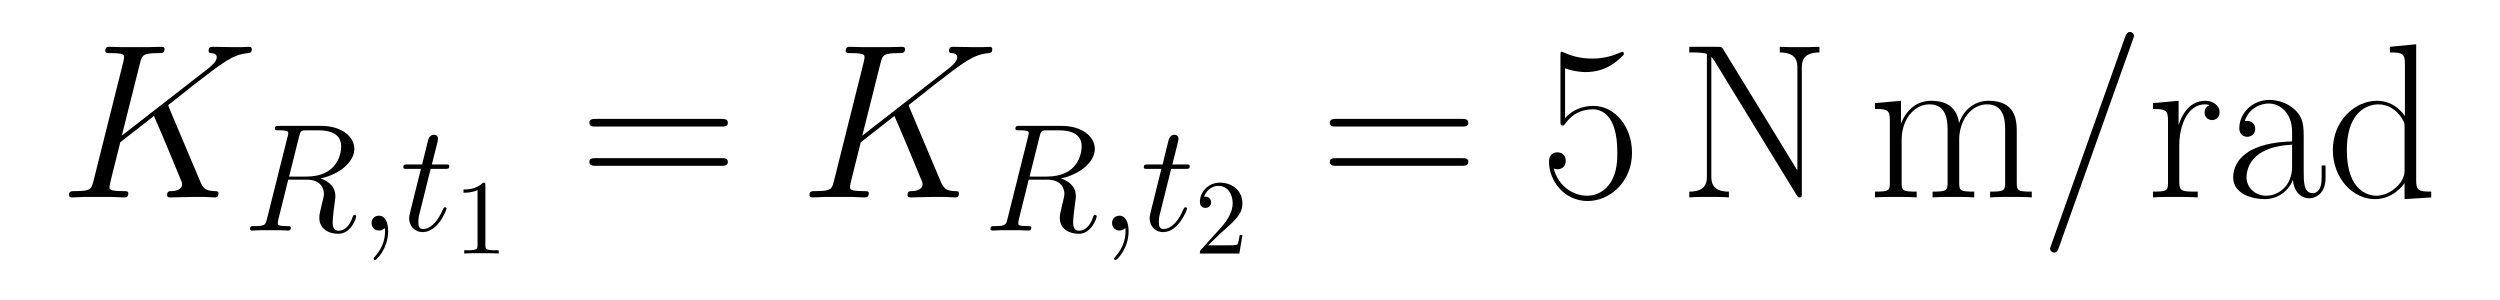
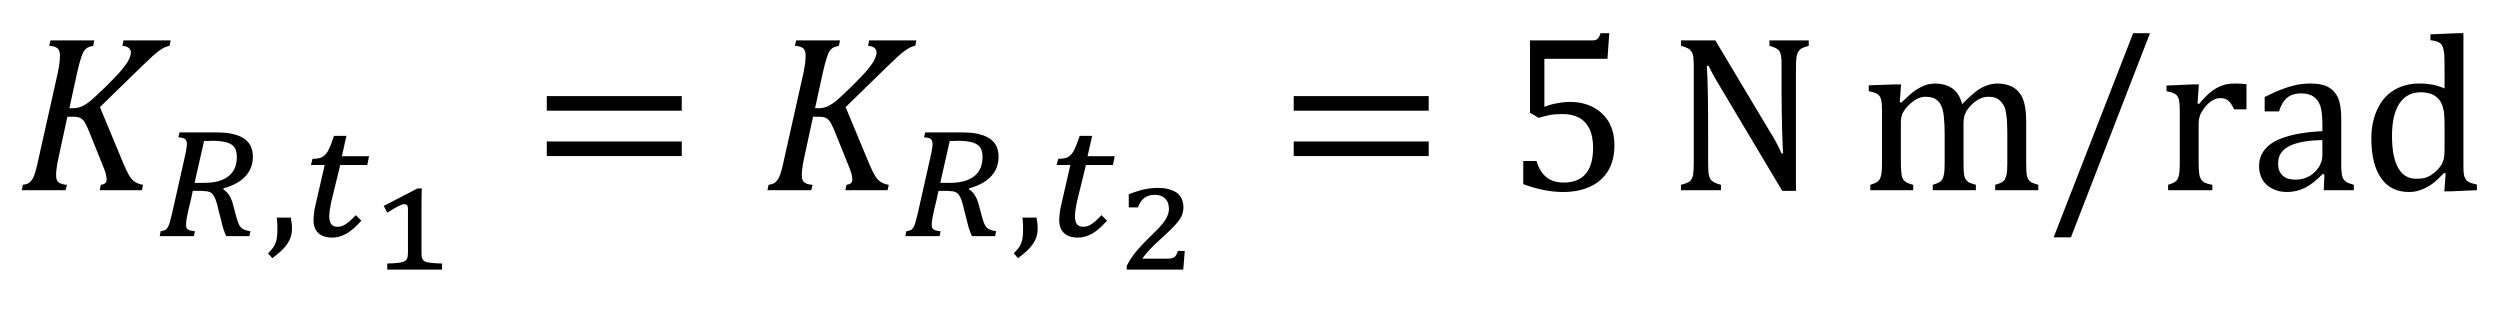
- <svg xmlns="http://www.w3.org/2000/svg" xmlns:xlink="http://www.w3.org/1999/xlink" width="228.741" height="27.363" viewBox="0 0 228.741 27.363">
+ <svg xmlns="http://www.w3.org/2000/svg" xmlns:xlink="http://www.w3.org/1999/xlink" version="1.1" width="244.568" height="32.772" viewBox="0 0 244.568 32.772">
  <defs>
-     <g>
-       <g id="glyph-0-0">
-         <path d="M 10.094 -8.156 C 10.078 -8.219 10 -8.375 10 -8.438 C 10 -8.453 10.016 -8.484 10.359 -8.734 L 12.312 -10.281 C 15.016 -12.375 15.906 -13.078 17.297 -13.203 C 17.438 -13.219 17.641 -13.219 17.641 -13.562 C 17.641 -13.688 17.578 -13.781 17.422 -13.781 C 17.203 -13.781 16.953 -13.75 16.734 -13.75 L 15.969 -13.75 C 15.344 -13.75 14.672 -13.781 14.078 -13.781 C 13.922 -13.781 13.688 -13.781 13.688 -13.422 C 13.688 -13.219 13.828 -13.203 13.953 -13.203 C 14.172 -13.188 14.438 -13.109 14.438 -12.812 C 14.438 -12.422 13.828 -11.938 13.672 -11.812 L 5.75 -5.656 L 7.422 -12.312 C 7.609 -13 7.656 -13.203 9.078 -13.203 C 9.469 -13.203 9.656 -13.203 9.656 -13.594 C 9.656 -13.781 9.453 -13.781 9.344 -13.781 C 8.984 -13.781 8.562 -13.75 8.172 -13.75 L 5.797 -13.75 C 5.438 -13.75 4.984 -13.781 4.625 -13.781 C 4.469 -13.781 4.234 -13.781 4.234 -13.406 C 4.234 -13.203 4.422 -13.203 4.719 -13.203 C 5.953 -13.203 5.953 -13.047 5.953 -12.812 C 5.953 -12.781 5.953 -12.656 5.875 -12.359 L 3.156 -1.5 C 2.969 -0.781 2.922 -0.578 1.516 -0.578 C 1.125 -0.578 0.922 -0.578 0.922 -0.219 C 0.922 0 1.109 0 1.234 0 C 1.609 0 2.016 -0.047 2.406 -0.047 L 4.766 -0.047 C 5.141 -0.047 5.578 0 5.953 0 C 6.109 0 6.344 0 6.344 -0.391 C 6.344 -0.578 6.156 -0.578 5.859 -0.578 C 4.625 -0.578 4.625 -0.75 4.625 -0.953 C 4.625 -1.094 4.75 -1.594 4.828 -1.922 L 5.609 -5.047 L 8.688 -7.453 C 9.266 -6.156 10.344 -3.578 11.156 -1.594 C 11.219 -1.469 11.266 -1.359 11.266 -1.219 C 11.266 -0.609 10.453 -0.578 10.281 -0.578 C 10.094 -0.578 9.891 -0.578 9.891 -0.203 C 9.891 0 10.109 0 10.172 0 C 10.875 0 11.625 -0.047 12.328 -0.047 L 13.297 -0.047 C 13.609 -0.047 13.953 0 14.25 0 C 14.375 0 14.594 0 14.594 -0.391 C 14.594 -0.578 14.406 -0.578 14.219 -0.578 C 13.469 -0.609 13.203 -0.766 12.906 -1.5 Z M 10.094 -8.156 " />
-       </g>
-       <g id="glyph-0-1">
-         <path d="M 8.656 -14.391 C 8.656 -14.406 8.781 -14.719 8.781 -14.75 C 8.781 -15 8.578 -15.141 8.422 -15.141 C 8.312 -15.141 8.141 -15.141 7.969 -14.703 L 1.219 4.297 C 1.219 4.312 1.094 4.625 1.094 4.656 C 1.094 4.906 1.297 5.047 1.453 5.047 C 1.578 5.047 1.75 5.031 1.891 4.609 Z M 8.656 -14.391 " />
-       </g>
-       <g id="glyph-1-0">
-         <path d="M 5.156 -8.625 C 5.281 -9.141 5.344 -9.172 5.891 -9.172 L 6.891 -9.172 C 8.094 -9.172 9 -8.797 9 -7.703 C 9 -7 8.641 -4.938 5.812 -4.938 L 4.234 -4.938 Z M 7.109 -4.766 C 8.844 -5.141 10.203 -6.266 10.203 -7.469 C 10.203 -8.562 9.094 -9.578 7.141 -9.578 L 3.344 -9.578 C 3.062 -9.578 2.938 -9.578 2.938 -9.312 C 2.938 -9.172 3.047 -9.172 3.312 -9.172 C 4.156 -9.172 4.156 -9.047 4.156 -8.906 C 4.156 -8.875 4.156 -8.781 4.094 -8.578 L 2.203 -1.031 C 2.078 -0.547 2.047 -0.406 1.078 -0.406 C 0.75 -0.406 0.656 -0.406 0.656 -0.141 C 0.656 0 0.812 0 0.859 0 C 1.109 0 1.406 -0.031 1.672 -0.031 L 3.328 -0.031 C 3.578 -0.031 3.875 0 4.125 0 C 4.234 0 4.391 0 4.391 -0.266 C 4.391 -0.406 4.266 -0.406 4.047 -0.406 C 3.203 -0.406 3.203 -0.516 3.203 -0.656 C 3.203 -0.672 3.203 -0.766 3.219 -0.891 L 4.156 -4.656 L 5.844 -4.656 C 7.172 -4.656 7.422 -3.812 7.422 -3.344 C 7.422 -3.141 7.281 -2.594 7.188 -2.234 C 7.031 -1.578 7 -1.422 7 -1.156 C 7 -0.172 7.812 0.297 8.75 0.297 C 9.875 0.297 10.375 -1.094 10.375 -1.297 C 10.375 -1.391 10.297 -1.422 10.219 -1.422 C 10.109 -1.422 10.078 -1.344 10.047 -1.234 C 9.719 -0.234 9.141 0.016 8.781 0.016 C 8.438 0.016 8.219 -0.141 8.219 -0.766 C 8.219 -1.109 8.375 -2.375 8.391 -2.453 C 8.469 -2.969 8.469 -3.031 8.469 -3.141 C 8.469 -4.156 7.641 -4.594 7.109 -4.766 Z M 7.109 -4.766 " />
-       </g>
-       <g id="glyph-1-1">
-         <path d="M 2.734 0.062 C 2.734 -0.75 2.469 -1.359 1.891 -1.359 C 1.438 -1.359 1.219 -1 1.219 -0.688 C 1.219 -0.375 1.422 0 1.906 0 C 2.094 0 2.25 -0.062 2.375 -0.188 C 2.391 -0.203 2.406 -0.203 2.422 -0.203 C 2.453 -0.203 2.453 -0.016 2.453 0.062 C 2.453 0.516 2.375 1.422 1.562 2.344 C 1.406 2.516 1.406 2.531 1.406 2.562 C 1.406 2.641 1.469 2.703 1.547 2.703 C 1.656 2.703 2.734 1.672 2.734 0.062 Z M 2.734 0.062 " />
-       </g>
-       <g id="glyph-1-2">
-         <path d="M 2.812 -5.641 L 4.109 -5.641 C 4.375 -5.641 4.516 -5.641 4.516 -5.891 C 4.516 -6.047 4.422 -6.047 4.156 -6.047 L 2.922 -6.047 L 3.438 -8.094 C 3.484 -8.281 3.484 -8.312 3.484 -8.406 C 3.484 -8.641 3.312 -8.766 3.125 -8.766 C 3.016 -8.766 2.688 -8.719 2.578 -8.266 L 2.031 -6.047 L 0.719 -6.047 C 0.438 -6.047 0.312 -6.047 0.312 -5.781 C 0.312 -5.641 0.406 -5.641 0.672 -5.641 L 1.922 -5.641 L 1 -1.938 C 0.891 -1.438 0.844 -1.297 0.844 -1.125 C 0.844 -0.469 1.297 0.141 2.094 0.141 C 3.5 0.141 4.266 -1.906 4.266 -2 C 4.266 -2.094 4.203 -2.125 4.125 -2.125 C 4.094 -2.125 4.031 -2.125 4.016 -2.078 C 4 -2.062 3.984 -2.047 3.875 -1.828 C 3.594 -1.125 2.938 -0.141 2.125 -0.141 C 1.703 -0.141 1.688 -0.484 1.688 -0.797 C 1.688 -0.812 1.688 -1.078 1.719 -1.25 Z M 2.812 -5.641 " />
-       </g>
-       <g id="glyph-2-0">
-         <path d="M 2.859 -6.234 C 2.859 -6.469 2.859 -6.484 2.641 -6.484 C 2.031 -5.859 1.172 -5.859 0.859 -5.859 L 0.859 -5.562 C 1.062 -5.562 1.641 -5.562 2.141 -5.812 L 2.141 -0.766 C 2.141 -0.422 2.109 -0.297 1.234 -0.297 L 0.922 -0.297 L 0.922 0 C 1.266 -0.031 2.109 -0.031 2.5 -0.031 C 2.891 -0.031 3.734 -0.031 4.078 0 L 4.078 -0.297 L 3.766 -0.297 C 2.891 -0.297 2.859 -0.406 2.859 -0.766 Z M 2.859 -6.234 " />
-       </g>
-       <g id="glyph-2-1">
-         <path d="M 1.234 -0.75 L 2.266 -1.75 C 3.781 -3.094 4.375 -3.625 4.375 -4.594 C 4.375 -5.703 3.5 -6.484 2.312 -6.484 C 1.203 -6.484 0.484 -5.594 0.484 -4.719 C 0.484 -4.172 0.969 -4.172 1 -4.172 C 1.172 -4.172 1.516 -4.297 1.516 -4.688 C 1.516 -4.938 1.328 -5.203 1 -5.203 C 0.922 -5.203 0.891 -5.203 0.859 -5.188 C 1.094 -5.828 1.609 -6.188 2.188 -6.188 C 3.062 -6.188 3.484 -5.391 3.484 -4.594 C 3.484 -3.812 3 -3.047 2.469 -2.438 L 0.594 -0.359 C 0.484 -0.25 0.484 -0.234 0.484 0 L 4.094 0 L 4.375 -1.688 L 4.125 -1.688 C 4.078 -1.406 4.016 -0.969 3.906 -0.828 C 3.844 -0.75 3.203 -0.75 2.984 -0.75 Z M 1.234 -0.75 " />
-       </g>
-       <g id="glyph-3-0">
-         <path d="M 12.984 -6.484 C 13.281 -6.484 13.594 -6.484 13.594 -6.828 C 13.594 -7.188 13.25 -7.188 12.906 -7.188 L 1.609 -7.188 C 1.266 -7.188 0.922 -7.188 0.922 -6.828 C 0.922 -6.484 1.234 -6.484 1.531 -6.484 Z M 12.906 -2.891 C 13.25 -2.891 13.594 -2.891 13.594 -3.25 C 13.594 -3.594 13.281 -3.594 12.984 -3.594 L 1.531 -3.594 C 1.234 -3.594 0.922 -3.594 0.922 -3.25 C 0.922 -2.891 1.266 -2.891 1.609 -2.891 Z M 12.906 -2.891 " />
-       </g>
-       <g id="glyph-3-1">
-         <path d="M 2.297 -11.812 C 2.5 -11.734 3.328 -11.469 4.172 -11.469 C 6.062 -11.469 7.078 -12.469 7.672 -13.062 C 7.672 -13.219 7.672 -13.328 7.547 -13.328 C 7.531 -13.328 7.484 -13.328 7.328 -13.25 C 6.625 -12.938 5.797 -12.703 4.781 -12.703 C 4.172 -12.703 3.266 -12.781 2.281 -13.219 C 2.062 -13.328 2.016 -13.328 2 -13.328 C 1.891 -13.328 1.875 -13.297 1.875 -12.906 L 1.875 -7.047 C 1.875 -6.688 1.875 -6.578 2.078 -6.578 C 2.188 -6.578 2.219 -6.625 2.328 -6.766 C 2.969 -7.672 3.859 -8.062 4.859 -8.062 C 5.578 -8.062 7.078 -7.609 7.078 -4.156 C 7.078 -3.516 7.078 -2.344 6.484 -1.406 C 5.969 -0.578 5.188 -0.156 4.312 -0.156 C 2.984 -0.156 1.641 -1.094 1.266 -2.641 C 1.359 -2.625 1.516 -2.578 1.594 -2.578 C 1.859 -2.578 2.359 -2.719 2.359 -3.344 C 2.359 -3.891 1.984 -4.125 1.594 -4.125 C 1.125 -4.125 0.828 -3.828 0.828 -3.266 C 0.828 -1.516 2.219 0.328 4.359 0.328 C 6.438 0.328 8.422 -1.469 8.422 -4.078 C 8.422 -6.5 6.844 -8.375 4.891 -8.375 C 3.859 -8.375 2.984 -8 2.297 -7.266 Z M 2.297 -11.812 " />
-       </g>
-       <g id="glyph-3-2">
-         <path d="M 4.141 -13.547 C 4 -13.766 3.984 -13.781 3.594 -13.781 L 1.031 -13.781 L 1.031 -13.266 L 1.406 -13.266 C 2.219 -13.266 2.578 -13.156 2.641 -13.141 L 2.641 -1.984 C 2.641 -1.469 2.641 -0.531 1.031 -0.531 L 1.031 0 C 1.5 -0.047 2.344 -0.047 2.844 -0.047 C 3.344 -0.047 4.203 -0.047 4.656 0 L 4.656 -0.531 C 3.047 -0.531 3.047 -1.469 3.047 -1.984 L 3.047 -12.859 C 3.188 -12.734 3.188 -12.703 3.328 -12.5 L 10.828 -0.25 C 10.969 0 11.016 0 11.125 0 C 11.328 0 11.328 -0.062 11.328 -0.438 L 11.328 -11.812 C 11.328 -12.312 11.328 -13.266 12.938 -13.266 L 12.938 -13.781 C 12.469 -13.75 11.625 -13.75 11.125 -13.75 C 10.625 -13.75 9.766 -13.75 9.312 -13.781 L 9.312 -13.266 C 10.922 -13.266 10.922 -12.312 10.922 -11.812 L 10.922 -2.469 Z M 4.141 -13.547 " />
-       </g>
-       <g id="glyph-3-3">
-         <path d="M 13.641 -6.141 C 13.641 -7.141 13.469 -8.844 11.062 -8.844 C 9.688 -8.844 8.734 -7.906 8.375 -6.828 L 8.359 -6.828 C 8.109 -8.484 6.922 -8.844 5.797 -8.844 C 4.203 -8.844 3.375 -7.609 3.062 -6.797 L 3.047 -6.797 L 3.047 -8.844 L 0.672 -8.625 L 0.672 -8.094 C 1.859 -8.094 2.031 -7.969 2.031 -7 L 2.031 -1.391 C 2.031 -0.625 1.953 -0.531 0.672 -0.531 L 0.672 0 C 1.156 -0.047 2.031 -0.047 2.562 -0.047 C 3.094 -0.047 4 -0.047 4.484 0 L 4.484 -0.531 C 3.188 -0.531 3.109 -0.609 3.109 -1.391 L 3.109 -5.266 C 3.109 -7.125 4.234 -8.516 5.656 -8.516 C 7.141 -8.516 7.312 -7.188 7.312 -6.219 L 7.312 -1.391 C 7.312 -0.625 7.234 -0.531 5.938 -0.531 L 5.938 0 C 6.422 -0.047 7.312 -0.047 7.828 -0.047 C 8.359 -0.047 9.266 -0.047 9.75 0 L 9.75 -0.531 C 8.453 -0.531 8.375 -0.609 8.375 -1.391 L 8.375 -5.266 C 8.375 -7.125 9.516 -8.516 10.922 -8.516 C 12.422 -8.516 12.578 -7.188 12.578 -6.219 L 12.578 -1.391 C 12.578 -0.625 12.5 -0.531 11.203 -0.531 L 11.203 0 C 11.688 -0.047 12.578 -0.047 13.109 -0.047 C 13.625 -0.047 14.531 -0.047 15.016 0 L 15.016 -0.531 C 13.734 -0.531 13.641 -0.609 13.641 -1.391 Z M 13.641 -6.141 " />
-       </g>
-       <g id="glyph-3-4">
-         <path d="M 3.031 -4.766 C 3.031 -6.703 3.859 -8.516 5.375 -8.516 C 5.516 -8.516 5.656 -8.5 5.797 -8.438 C 5.797 -8.438 5.344 -8.297 5.344 -7.766 C 5.344 -7.281 5.734 -7.078 6.031 -7.078 C 6.281 -7.078 6.719 -7.234 6.719 -7.797 C 6.719 -8.438 6.078 -8.844 5.391 -8.844 C 3.859 -8.844 3.188 -7.344 2.984 -6.641 L 2.969 -6.641 L 2.969 -8.844 L 0.625 -8.625 L 0.625 -8.094 C 1.812 -8.094 2 -7.969 2 -7 L 2 -1.391 C 2 -0.625 1.922 -0.531 0.625 -0.531 L 0.625 0 C 1.109 -0.047 2.031 -0.047 2.562 -0.047 C 3.156 -0.047 4.172 -0.047 4.719 0 L 4.719 -0.531 C 3.266 -0.531 3.031 -0.531 3.031 -1.438 Z M 3.031 -4.766 " />
-       </g>
-       <g id="glyph-3-5">
-         <path d="M 7.266 -5.234 C 7.266 -6.562 7.266 -7.266 6.422 -8.062 C 5.672 -8.719 4.797 -8.922 4.125 -8.922 C 2.531 -8.922 1.375 -7.672 1.375 -6.344 C 1.375 -5.594 1.984 -5.547 2.094 -5.547 C 2.359 -5.547 2.828 -5.719 2.828 -6.281 C 2.828 -6.781 2.438 -7 2.094 -7 C 2.016 -7 1.922 -6.984 1.859 -6.969 C 2.281 -8.234 3.375 -8.594 4.078 -8.594 C 5.094 -8.594 6.203 -7.719 6.203 -6.016 L 6.203 -5.125 C 5 -5.094 3.578 -4.922 2.438 -4.312 C 1.172 -3.609 0.812 -2.609 0.812 -1.844 C 0.812 -0.281 2.625 0.156 3.688 0.156 C 4.797 0.156 5.828 -0.469 6.281 -1.609 C 6.312 -0.734 6.891 0.078 7.766 0.078 C 8.203 0.078 9.266 -0.203 9.266 -1.797 L 9.266 -2.922 L 8.906 -2.922 L 8.906 -1.781 C 8.906 -0.547 8.359 -0.391 8.094 -0.391 C 7.266 -0.391 7.266 -1.438 7.266 -2.328 Z M 6.203 -2.812 C 6.203 -1.047 4.953 -0.156 3.828 -0.156 C 2.828 -0.156 2.031 -0.906 2.031 -1.844 C 2.031 -2.438 2.297 -3.516 3.469 -4.156 C 4.438 -4.703 5.547 -4.781 6.203 -4.828 Z M 6.203 -2.812 " />
-       </g>
-       <g id="glyph-3-6">
-         <path d="M 5.891 -13.781 L 5.891 -13.266 C 7.078 -13.266 7.266 -13.141 7.266 -12.172 L 7.266 -7.453 C 7.188 -7.547 6.359 -8.844 4.719 -8.844 C 2.672 -8.844 0.672 -7 0.672 -4.344 C 0.672 -1.703 2.547 0.156 4.516 0.156 C 6.234 0.156 7.125 -1.172 7.234 -1.312 L 7.234 0.156 L 9.672 0 L 9.672 -0.531 C 8.484 -0.531 8.297 -0.641 8.297 -1.609 L 8.297 -14.016 Z M 7.234 -2.422 C 7.234 -1.812 6.859 -1.266 6.406 -0.875 C 5.719 -0.266 5.031 -0.156 4.641 -0.156 C 4.062 -0.156 1.953 -0.469 1.953 -4.312 C 1.953 -8.281 4.297 -8.516 4.828 -8.516 C 5.75 -8.516 6.5 -8 6.969 -7.266 C 7.234 -6.844 7.234 -6.781 7.234 -6.422 Z M 7.234 -2.422 " />
-       </g>
+     <clipPath id="clip_1">
+       <path transform="matrix(1.01149,0,0,-1.01149,-575.2266,107.8683)" d="M568.69 74.242H810.479V106.642H568.69Z" />
+     </clipPath>
+     <clipPath id="clip_2">
+       <path transform="matrix(1.01149,0,0,-1.01149,-575.2266,107.8683)" d="M0 0H960V540H0Z" />
+     </clipPath>
+     <clipPath id="clip_3">
+       <path transform="matrix(1.01149,0,0,-1.01149,-575.2266,107.8683)" d="M0 0H960V540H0Z" clip-rule="evenodd" />
+     </clipPath>
+     <clipPath id="clip_4">
+       <path transform="matrix(1.01149,0,0,-1.01149,-575.2266,107.8683)" d="M0 0H960V540H0Z" clip-rule="evenodd" />
+     </clipPath>
+     <clipPath id="clip_5">
+       <path transform="matrix(1.01149,0,0,-1.01149,-575.2266,107.8683)" d="M20.16 17.047H59.76V37.44H20.16Z" clip-rule="evenodd" />
+     </clipPath>
+     <clipPath id="clip_6">
+       <path transform="matrix(1.01149,0,0,-1.01149,-575.2266,107.8683)" d="M0 0H960V540H0Z" clip-rule="evenodd" />
+     </clipPath>
+     <clipPath id="clip_7">
+       <path transform="matrix(1.01149,0,0,-1.01149,-575.2266,107.8683)" d="M0 0H960V540H0Z" clip-rule="evenodd" />
+     </clipPath>
+     <clipPath id="clip_8">
+       <path transform="matrix(1.01149,0,0,-1.01149,-575.2266,107.8683)" d="M0 0H960V540H0Z" clip-rule="evenodd" />
+     </clipPath>
+     <clipPath id="clip_9">
+       <path transform="matrix(1.01149,0,0,-1.01149,-575.2266,107.8683)" d="M0 0H960V540H0Z" clip-rule="evenodd" />
+     </clipPath>
+     <clipPath id="clip_10">
+       <path transform="matrix(1.01149,0,0,-1.01149,-575.2266,107.8683)" d="M0 0H960V540H0Z" clip-rule="evenodd" />
+     </clipPath>
+     <clipPath id="clip_11">
+       <path transform="matrix(1.01149,0,0,-1.01149,-575.2266,107.8683)" d="M0 0H960V540H0Z" clip-rule="evenodd" />
+     </clipPath>
+     <clipPath id="clip_12">
+       <path transform="matrix(1.01149,0,0,-1.01149,-575.2266,107.8683)" d="M0 0H960V540H0Z" clip-rule="evenodd" />
+     </clipPath>
+     <clipPath id="clip_13">
+       <path transform="matrix(1.01149,0,0,-1.01149,-575.2266,107.8683)" d="M0 0H960V540H0Z" clip-rule="evenodd" />
+     </clipPath>
+     <clipPath id="clip_14">
+       <path transform="matrix(1.01149,0,0,-1.01149,-575.2266,107.8683)" d="M0 0H960V540H0Z" clip-rule="evenodd" />
+     </clipPath>
+     <clipPath id="clip_15">
+       <path transform="matrix(1.01149,0,0,-1.01149,-575.2266,107.8683)" d="M0 0H960V540H0Z" clip-rule="evenodd" />
+     </clipPath>
+     <clipPath id="clip_16">
+       <path transform="matrix(1.01149,0,0,-1.01149,-575.2266,107.8683)" d="M0 0H960V540H0Z" clip-rule="evenodd" />
+     </clipPath>
+     <clipPath id="clip_17">
+       <path transform="matrix(1.01149,0,0,-1.01149,-575.2266,107.8683)" d="M0 0H960V540H0Z" clip-rule="evenodd" />
+     </clipPath>
+     <clipPath id="clip_18">
+       <path transform="matrix(1.01149,0,0,-1.01149,-575.2266,107.8683)" d="M0 0H960V540H0Z" clip-rule="evenodd" />
+     </clipPath>
+     <clipPath id="clip_19">
+       <path transform="matrix(1.01149,0,0,-1.01149,-575.2266,107.8683)" d="M575.47 291.79H725.49V319.99H575.47Z" clip-rule="evenodd" />
+     </clipPath>
+     <clipPath id="clip_20">
+       <path transform="matrix(1.01149,0,0,-1.01149,-575.2266,107.8683)" d="M0 0H960V540H0Z" clip-rule="evenodd" />
+     </clipPath>
+     <clipPath id="clip_21">
+       <path transform="matrix(1.01149,0,0,-1.01149,-575.2266,107.8683)" d="M0 0H960V540H0Z" clip-rule="evenodd" />
+     </clipPath>
+     <clipPath id="clip_22">
+       <path transform="matrix(1.01149,0,0,-1.01149,-575.2266,107.8683)" d="M0 0H960V540H0Z" clip-rule="evenodd" />
+     </clipPath>
+     <clipPath id="clip_23">
+       <path transform="matrix(1.01149,0,0,-1.01149,-575.2266,107.8683)" d="M0 0H960V540H0Z" clip-rule="evenodd" />
+     </clipPath>
+     <clipPath id="clip_24">
+       <path transform="matrix(1.01149,0,0,-1.01149,-575.2266,107.8683)" d="M0 0H960V540H0Z" clip-rule="evenodd" />
+     </clipPath>
+     <clipPath id="clip_25">
+       <path transform="matrix(1.01149,0,0,-1.01149,-575.2266,107.8683)" d="M0 0H960V540H0Z" clip-rule="evenodd" />
+     </clipPath>
+     <clipPath id="clip_26">
+       <path transform="matrix(1.01149,0,0,-1.01149,-575.2266,107.8683)" d="M0 0H960V540H0Z" clip-rule="evenodd" />
+     </clipPath>
+     <clipPath id="clip_27">
+       <path transform="matrix(1.01149,0,0,-1.01149,-575.2266,107.8683)" d="M0 0H960V540H0Z" clip-rule="evenodd" />
+     </clipPath>
+     <clipPath id="clip_28">
+       <path transform="matrix(1.01149,0,0,-1.01149,-575.2266,107.8683)" d="M0 0H960V540H0Z" clip-rule="evenodd" />
+     </clipPath>
+     <clipPath id="clip_29">
+       <path transform="matrix(1.01149,0,0,-1.01149,-575.2266,107.8683)" d="M0 0H960V540H0Z" clip-rule="evenodd" />
+     </clipPath>
+     <clipPath id="clip_30">
+       <path transform="matrix(1.01149,0,0,-1.01149,-575.2266,107.8683)" d="M0 0H960V540H0Z" clip-rule="evenodd" />
+     </clipPath>
+     <clipPath id="clip_31">
+       <path transform="matrix(1.01149,0,0,-1.01149,-575.2266,107.8683)" d="M0 0H960V540H0Z" clip-rule="evenodd" />
+     </clipPath>
+     <clipPath id="clip_32">
+       <path transform="matrix(1.01149,0,0,-1.01149,-575.2266,107.8683)" d="M570.07 80.664H809.01V109.104H570.07Z" clip-rule="evenodd" />
+     </clipPath>
+     <clipPath id="clip_33">
+       <path transform="matrix(1.01149,0,0,-1.01149,-575.2266,107.8683)" d="M0 0H960V540H0Z" clip-rule="evenodd" />
+     </clipPath>
+     <clipPath id="clip_34">
+       <path transform="matrix(1.01149,0,0,-1.01149,-575.2266,107.8683)" d="M0 0H960V540H0Z" clip-rule="evenodd" />
+     </clipPath>
+     <path id="font_35_1837" d="M.24 .365H.256C.27 .365 .282 .368 .293 .372 .304 .377 .318 .385 .333 .397 .347 .409 .371 .431 .404 .463 .437 .496 .46 .52 .474 .537 .488 .554 .498 .568 .504 .58 .51 .593 .514 .604 .514 .614 .514 .622 .51 .628 .504 .634 .497 .639 .488 .642 .476 .643L.481 .667H.691L.686 .643C.673 .641 .658 .634 .641 .622 .625 .611 .6 .588 .566 .555L.376 .37 .48 .12C.491 .094 .5 .076 .507 .064 .514 .053 .522 .044 .532 .037 .542 .031 .554 .026 .568 .024L.563 0H.375L.38 .024C.397 .026 .406 .033 .406 .047 .406 .056 .404 .066 .401 .077 .397 .089 .393 .1 .388 .112L.325 .268C.317 .286 .311 .299 .305 .307 .3 .314 .294 .319 .288 .322 .281 .325 .272 .327 .259 .327H.231L.191 .142C.187 .123 .184 .107 .183 .096 .181 .085 .181 .075 .181 .066 .181 .051 .184 .041 .192 .035 .199 .029 .211 .025 .229 .024L.223 0H.028L.033 .024C.046 .026 .055 .029 .061 .033 .067 .038 .072 .044 .077 .052 .081 .06 .085 .069 .088 .08 .092 .092 .097 .113 .104 .146L.188 .521C.195 .554 .198 .58 .198 .6 .198 .615 .194 .626 .187 .632 .179 .638 .167 .642 .15 .643L.156 .667H.351L.346 .643C.333 .64 .324 .637 .319 .634 .314 .631 .309 .626 .305 .619 .3 .613 .296 .602 .292 .589 .287 .575 .281 .552 .274 .521L.24 .365Z" />
+     <clipPath id="clip_36">
+       <path transform="matrix(1.01149,0,0,-1.01149,-575.2266,107.8683)" d="M0 0H960V540H0Z" clip-rule="evenodd" />
+     </clipPath>
+     <path id="font_35_3019" d="M.234 .276C.23 .259 .226 .24 .222 .22 .217 .2 .213 .181 .208 .162 .204 .143 .2 .126 .197 .109 .194 .093 .193 .079 .193 .069 .193 .062 .194 .057 .195 .052 .197 .047 .2 .043 .204 .041 .208 .038 .213 .035 .22 .034 .227 .032 .236 .031 .247 .03L.241 0H.032L.038 .03C.048 .031 .056 .033 .062 .036 .069 .038 .074 .043 .079 .05 .084 .057 .089 .068 .093 .082 .097 .096 .102 .115 .108 .14L.188 .496C.191 .51 .194 .523 .195 .534 .197 .545 .198 .554 .198 .562 .198 .576 .194 .587 .187 .593 .179 .599 .166 .602 .146 .603L.153 .633H.377C.42 .633 .456 .63 .484 .622 .513 .615 .536 .604 .553 .591 .57 .578 .583 .562 .59 .544 .597 .527 .601 .507 .601 .486 .601 .438 .586 .398 .556 .366 .527 .333 .482 .309 .422 .292 .422 .291 .421 .29 .421 .289 .421 .288 .421 .286 .421 .285 .437 .275 .449 .262 .458 .246 .468 .23 .476 .21 .482 .184 .49 .153 .497 .129 .502 .11 .507 .091 .513 .076 .519 .065 .526 .054 .534 .046 .545 .041 .555 .036 .569 .032 .586 .03L.58 0H.438C.432 .013 .426 .028 .42 .047 .415 .065 .41 .083 .406 .101 .399 .126 .394 .149 .389 .167 .385 .186 .381 .202 .376 .215 .372 .227 .368 .238 .363 .245 .359 .253 .353 .259 .347 .264 .341 .268 .333 .271 .325 .273 .316 .274 .305 .275 .292 .276H.234M.303 .325C.367 .325 .417 .338 .451 .365 .486 .391 .503 .431 .503 .484 .503 .502 .5 .517 .495 .53 .49 .542 .481 .552 .469 .56 .458 .567 .443 .573 .425 .576 .406 .58 .385 .582 .359 .582 .351 .582 .342 .581 .332 .581 .322 .581 .312 .581 .303 .581L.245 .325H.303Z" />
+     <clipPath id="clip_37">
+       <path transform="matrix(1.01149,0,0,-1.01149,-575.2266,107.8683)" d="M0 0H960V540H0Z" clip-rule="evenodd" />
+     </clipPath>
+     <path id="font_35_481" d="M.151 .113C.155 .09 .158 .068 .158 .046 .158 .023 .154 .002 .146-.017 .138-.035 .126-.054 .109-.073 .092-.092 .068-.112 .038-.135L.012-.105C.028-.089 .04-.075 .048-.063 .055-.05 .061-.036 .064-.02 .067-.004 .069 .016 .069 .04 .069 .065 .068 .089 .065 .113H.151Z" />
+     <clipPath id="clip_38">
+       <path transform="matrix(1.01149,0,0,-1.01149,-575.2266,107.8683)" d="M0 0H960V540H0Z" clip-rule="evenodd" />
+     </clipPath>
+     <path id="font_35_3047" d="M.377 .094C.36 .076 .345 .06 .33 .047 .315 .034 .3 .023 .286 .015 .271 .007 .257 .001 .243-.003 .229-.007 .215-.009 .2-.009 .161-.009 .133 0 .114 .019 .094 .037 .085 .064 .085 .099 .085 .111 .086 .124 .088 .139 .089 .153 .092 .167 .095 .181L.153 .434H.069L.079 .472C.099 .472 .114 .474 .125 .477 .136 .481 .145 .486 .152 .493 .157 .497 .162 .503 .167 .51 .171 .516 .176 .524 .18 .534 .185 .543 .189 .554 .194 .567 .199 .58 .204 .595 .21 .612H.286L.258 .488H.424L.413 .434H.248L.198 .229C.194 .216 .192 .204 .19 .193 .188 .182 .186 .172 .185 .163 .183 .154 .182 .146 .182 .139 .181 .132 .181 .125 .181 .119 .181 .1 .185 .084 .193 .073 .201 .062 .215 .057 .233 .057 .249 .057 .266 .062 .283 .074 .301 .086 .321 .104 .343 .128L.377 .094Z" />
+     <clipPath id="clip_39">
+       <path transform="matrix(1.01149,0,0,-1.01149,-575.2266,107.8683)" d="M0 0H960V540H0Z" clip-rule="evenodd" />
+     </clipPath>
+     <path id="font_35_3117" d="M.369 .127C.369 .106 .37 .092 .374 .083 .378 .074 .383 .067 .391 .062 .399 .057 .412 .053 .431 .051 .45 .048 .48 .046 .521 .045V0H.116V.045C.156 .046 .185 .048 .203 .051 .222 .053 .235 .057 .244 .062 .253 .067 .259 .074 .263 .083 .267 .092 .269 .106 .269 .127V.451C.269 .462 .267 .471 .262 .476 .257 .481 .25 .484 .242 .484 .232 .484 .217 .479 .196 .468 .175 .457 .148 .442 .116 .421L.09 .471 .339 .6H.372C.371 .593 .37 .577 .37 .55 .369 .524 .369 .497 .369 .471V.127Z" />
+     <clipPath id="clip_40">
+       <path transform="matrix(1.01149,0,0,-1.01149,-575.2266,107.8683)" d="M0 0H960V540H0Z" clip-rule="evenodd" />
+     </clipPath>
+     <path id="font_35_3404" d="M.073 .354V.419H.674V.354H.073M.073 .152V.217H.674V.152H.073M.695 .286V.286Z" />
+     <clipPath id="clip_41">
+       <path transform="matrix(1.01149,0,0,-1.01149,-575.2266,107.8683)" d="M0 0H960V540H0Z" clip-rule="evenodd" />
+     </clipPath>
+     <clipPath id="clip_42">
+       <path transform="matrix(1.01149,0,0,-1.01149,-575.2266,107.8683)" d="M0 0H960V540H0Z" clip-rule="evenodd" />
+     </clipPath>
+     <clipPath id="clip_43">
+       <path transform="matrix(1.01149,0,0,-1.01149,-575.2266,107.8683)" d="M0 0H960V540H0Z" clip-rule="evenodd" />
+     </clipPath>
+     <clipPath id="clip_44">
+       <path transform="matrix(1.01149,0,0,-1.01149,-575.2266,107.8683)" d="M0 0H960V540H0Z" clip-rule="evenodd" />
+     </clipPath>
+     <clipPath id="clip_45">
+       <path transform="matrix(1.01149,0,0,-1.01149,-575.2266,107.8683)" d="M0 0H960V540H0Z" clip-rule="evenodd" />
+     </clipPath>
+     <path id="font_35_3118" d="M.361 .081C.377 .081 .39 .081 .399 .083 .408 .085 .415 .087 .42 .091 .425 .094 .43 .098 .433 .104 .437 .109 .442 .12 .449 .138H.499L.488 0H.07V.027C.087 .062 .109 .096 .136 .13 .164 .163 .196 .198 .233 .234 .277 .276 .309 .308 .327 .33 .346 .351 .359 .372 .368 .391 .377 .41 .382 .43 .382 .449 .382 .481 .373 .507 .354 .525 .336 .544 .31 .553 .276 .553 .246 .553 .221 .545 .2 .53 .18 .514 .164 .491 .153 .46H.085V.557C.128 .574 .167 .586 .202 .594 .238 .601 .27 .604 .297 .604 .335 .604 .366 .6 .39 .592 .415 .584 .435 .574 .449 .561 .464 .548 .474 .532 .48 .515 .486 .497 .489 .479 .489 .46 .489 .437 .484 .415 .475 .395 .465 .375 .45 .353 .428 .33 .407 .306 .368 .269 .313 .219 .254 .166 .211 .12 .185 .081H.361Z" />
+     <clipPath id="clip_46">
+       <path transform="matrix(1.01149,0,0,-1.01149,-575.2266,107.8683)" d="M0 0H960V540H0Z" clip-rule="evenodd" />
+     </clipPath>
+     <clipPath id="clip_47">
+       <path transform="matrix(1.01149,0,0,-1.01149,-575.2266,107.8683)" d="M0 0H960V540H0Z" clip-rule="evenodd" />
+     </clipPath>
+     <path id="font_35_887" d="M.073 .027V.13H.132C.142 .097 .157 .073 .177 .057 .196 .042 .222 .034 .253 .034 .296 .034 .329 .047 .351 .073 .373 .099 .384 .138 .384 .189 .384 .224 .378 .253 .367 .275 .355 .298 .339 .314 .319 .324 .299 .334 .276 .339 .25 .339 .228 .339 .209 .338 .193 .335 .177 .332 .16 .328 .142 .322L.103 .345V.667H.372C.383 .667 .391 .667 .396 .669 .4 .671 .404 .674 .407 .677 .41 .681 .414 .688 .417 .699H.456L.448 .585H.167V.371C.184 .378 .203 .384 .223 .387 .243 .391 .262 .393 .282 .393 .321 .393 .355 .385 .385 .369 .415 .353 .438 .331 .455 .302 .471 .272 .479 .239 .479 .2 .479 .157 .47 .119 .452 .088 .433 .057 .407 .033 .373 .017 .338 0 .297-.008 .25-.008 .194-.008 .135 .004 .073 .027Z" />
+     <clipPath id="clip_48">
+       <path transform="matrix(1.01149,0,0,-1.01149,-575.2266,107.8683)" d="M0 0H960V540H0Z" clip-rule="evenodd" />
+     </clipPath>
+     <path id="font_35_17" d="M.451 .264C.463 .245 .473 .228 .481 .213 .489 .198 .497 .182 .505 .164H.512C.51 .183 .509 .223 .507 .282 .506 .341 .505 .394 .505 .442V.544C.505 .567 .505 .583 .503 .594 .502 .604 .5 .612 .496 .618 .493 .623 .488 .628 .482 .631 .476 .635 .466 .638 .451 .643V.667H.626V.643C.612 .639 .601 .635 .595 .632 .589 .629 .585 .624 .581 .619 .577 .614 .574 .606 .572 .596 .57 .585 .569 .568 .569 .544V-.003H.508L.236 .453C.219 .481 .207 .502 .2 .515 .193 .528 .186 .541 .18 .554H.172C.174 .529 .176 .483 .177 .418 .178 .352 .178 .287 .178 .222V.122C.178 .1 .179 .084 .18 .074 .182 .064 .184 .056 .188 .05 .191 .044 .196 .04 .203 .036 .21 .032 .22 .028 .235 .024V0H.057V.024C.077 .029 .091 .035 .098 .041 .104 .048 .109 .057 .111 .068 .113 .08 .114 .098 .114 .122V.544C.114 .567 .113 .583 .112 .594 .11 .604 .108 .612 .104 .617 .1 .623 .095 .628 .089 .631 .083 .635 .072 .638 .057 .643V.667H.21L.451 .264Z" />
+     <clipPath id="clip_49">
+       <path transform="matrix(1.01149,0,0,-1.01149,-575.2266,107.8683)" d="M0 0H960V540H0Z" clip-rule="evenodd" />
+     </clipPath>
+     <path id="font_35_143" d="M.179 .392 .186 .39C.206 .409 .222 .424 .234 .434 .247 .444 .259 .452 .271 .458 .282 .464 .293 .468 .303 .471 .314 .473 .324 .475 .335 .475 .368 .475 .394 .467 .415 .452 .435 .437 .449 .414 .457 .383 .481 .408 .501 .426 .516 .438 .531 .45 .547 .459 .563 .465 .579 .471 .596 .475 .614 .475 .636 .475 .654 .471 .67 .465 .686 .459 .699 .449 .71 .436 .721 .423 .729 .406 .734 .386 .739 .366 .742 .34 .742 .306V.122C.742 .097 .743 .08 .744 .071 .746 .061 .748 .054 .751 .049 .754 .044 .759 .039 .765 .035 .771 .032 .782 .028 .796 .024V0H.604V.024C.617 .028 .626 .031 .632 .034 .637 .037 .642 .041 .646 .046 .649 .052 .652 .06 .655 .071 .657 .081 .658 .098 .658 .12V.248C.658 .276 .657 .299 .656 .317 .654 .335 .652 .349 .649 .36 .646 .371 .642 .379 .637 .385 .633 .391 .628 .397 .623 .401 .617 .406 .611 .41 .603 .412 .596 .415 .586 .416 .573 .416 .56 .416 .548 .413 .537 .408 .526 .403 .513 .394 .5 .382 .487 .369 .478 .357 .472 .344 .466 .332 .463 .317 .463 .3V.122C.463 .097 .464 .08 .465 .071 .467 .061 .469 .054 .472 .049 .476 .044 .48 .039 .486 .035 .493 .032 .503 .028 .518 .024V0H.326V.024C.338 .028 .347 .031 .353 .034 .359 .037 .363 .041 .367 .046 .371 .052 .374 .06 .376 .071 .378 .081 .379 .098 .379 .12V.248C.379 .277 .378 .301 .376 .319 .375 .337 .372 .352 .369 .363 .365 .374 .361 .383 .356 .39 .35 .396 .345 .402 .339 .405 .334 .409 .327 .412 .32 .413 .312 .415 .304 .416 .294 .416 .281 .416 .269 .413 .257 .407 .245 .401 .233 .392 .221 .381 .209 .369 .2 .358 .193 .345 .187 .333 .184 .319 .184 .305V.122C.184 .104 .185 .089 .186 .08 .187 .07 .188 .062 .19 .057 .192 .051 .195 .047 .198 .043 .201 .04 .206 .037 .212 .033 .218 .03 .227 .027 .239 .024V0H.048V.024C.06 .028 .069 .031 .074 .034 .08 .037 .084 .041 .088 .046 .092 .052 .095 .06 .097 .07 .099 .081 .1 .098 .1 .121V.333C.1 .354 .1 .371 .099 .384 .098 .396 .096 .407 .092 .414 .088 .422 .082 .428 .074 .431 .066 .435 .055 .438 .041 .441V.467L.155 .471H.185L.179 .392Z" />
+     <clipPath id="clip_50">
+       <path transform="matrix(1.01149,0,0,-1.01149,-575.2266,107.8683)" d="M0 0H960V540H0Z" clip-rule="evenodd" />
+     </clipPath>
+     <path id="font_35_512" d="M.459 .699 .107-.21H.03L.384 .699H.459Z" />
+     <clipPath id="clip_51">
+       <path transform="matrix(1.01149,0,0,-1.01149,-575.2266,107.8683)" d="M0 0H960V540H0Z" clip-rule="evenodd" />
+     </clipPath>
+     <path id="font_35_148" d="M.179 .386 .186 .384C.204 .406 .221 .423 .236 .436 .251 .448 .268 .458 .285 .465 .303 .472 .323 .475 .346 .475 .365 .475 .382 .474 .397 .472V.36H.342C.334 .377 .326 .39 .317 .398 .308 .406 .296 .41 .281 .41 .269 .41 .257 .407 .246 .4 .234 .393 .223 .383 .212 .37 .202 .357 .194 .345 .19 .333 .186 .322 .184 .309 .184 .293V.122C.184 .092 .186 .072 .189 .061 .193 .05 .199 .041 .207 .036 .216 .031 .228 .027 .245 .024V0H.048V.024C.06 .028 .069 .031 .074 .034 .08 .037 .084 .041 .088 .046 .092 .052 .095 .06 .097 .07 .099 .081 .1 .098 .1 .121V.333C.1 .354 .1 .371 .099 .384 .098 .396 .096 .407 .092 .414 .088 .422 .082 .428 .074 .431 .066 .435 .055 .438 .041 .441V.466L.155 .471H.185L.179 .386Z" />
+     <path id="font_35_131" d="M.33 .07 .322 .072C.294 .043 .267 .022 .242 .01 .218-.002 .191-.008 .163-.008 .138-.008 .117-.003 .098 .007 .079 .016 .064 .03 .054 .047 .044 .065 .039 .085 .039 .107 .039 .155 .063 .192 .11 .218 .157 .243 .227 .258 .321 .263V.294C.321 .328 .318 .355 .312 .375 .305 .394 .295 .408 .281 .417 .267 .427 .248 .431 .225 .431 .199 .431 .179 .424 .163 .411 .148 .398 .136 .378 .128 .351H.064V.415C.096 .431 .122 .443 .143 .45 .163 .458 .184 .464 .205 .469 .226 .473 .247 .475 .269 .475 .301 .475 .327 .47 .346 .46 .366 .449 .38 .434 .39 .413 .4 .391 .405 .36 .405 .317V.147C.405 .123 .405 .106 .405 .096 .406 .086 .407 .077 .408 .068 .41 .06 .412 .053 .416 .048 .419 .043 .424 .039 .43 .035 .436 .032 .447 .028 .461 .024V0H.327L.33 .07M.321 .223C.255 .222 .206 .213 .173 .196 .14 .179 .124 .154 .124 .12 .124 .101 .127 .086 .135 .076 .142 .065 .152 .058 .163 .053 .174 .049 .188 .047 .204 .047 .226 .047 .246 .053 .264 .063 .282 .074 .296 .088 .306 .104 .316 .121 .321 .138 .321 .154V.223Z" />
+     <path id="font_35_134" d="M.377 .531C.377 .562 .377 .584 .376 .596 .376 .609 .374 .619 .372 .628 .37 .636 .367 .643 .364 .648 .36 .653 .355 .657 .348 .66 .342 .663 .331 .666 .314 .668V.694L.432 .699H.461V.133C.461 .108 .461 .09 .462 .079 .463 .068 .465 .059 .469 .053 .472 .046 .477 .041 .484 .037 .491 .033 .503 .029 .521 .025V0L.406-.005H.376L.382 .075 .375 .077C.354 .055 .337 .039 .322 .028 .306 .017 .29 .008 .273 .002 .256-.005 .238-.008 .218-.008 .165-.008 .124 .012 .095 .053 .066 .094 .051 .152 .051 .229 .051 .282 .061 .327 .08 .365 .098 .402 .124 .43 .156 .448 .188 .466 .224 .475 .264 .475 .286 .475 .305 .473 .323 .47 .34 .467 .358 .461 .377 .453V.531M.377 .29C.377 .315 .376 .335 .374 .351 .371 .366 .367 .379 .362 .389 .357 .4 .349 .408 .34 .416 .331 .423 .321 .428 .31 .431 .299 .434 .286 .436 .271 .436 .229 .436 .198 .419 .176 .386 .154 .353 .143 .305 .143 .242 .143 .18 .152 .132 .17 .1 .188 .067 .215 .051 .251 .051 .266 .051 .278 .052 .287 .054 .297 .057 .306 .061 .315 .066 .324 .072 .333 .079 .343 .088 .352 .098 .359 .106 .364 .114 .368 .122 .371 .131 .374 .141 .376 .151 .377 .164 .377 .18V.29Z" />
+     <clipPath id="clip_52">
+       <path transform="matrix(1.01149,0,0,-1.01149,-575.2266,107.8683)" d="M570.67 221.69H808.89V250.13H570.67Z" clip-rule="evenodd" />
+     </clipPath>
+     <clipPath id="clip_53">
+       <path transform="matrix(1.01149,0,0,-1.01149,-575.2266,107.8683)" d="M0 0H960V540H0Z" clip-rule="evenodd" />
+     </clipPath>
+     <clipPath id="clip_54">
+       <path transform="matrix(1.01149,0,0,-1.01149,-575.2266,107.8683)" d="M0 0H960V540H0Z" clip-rule="evenodd" />
+     </clipPath>
+     <clipPath id="clip_55">
+       <path transform="matrix(1.01149,0,0,-1.01149,-575.2266,107.8683)" d="M0 0H960V540H0Z" clip-rule="evenodd" />
+     </clipPath>
+     <clipPath id="clip_56">
+       <path transform="matrix(1.01149,0,0,-1.01149,-575.2266,107.8683)" d="M0 0H960V540H0Z" clip-rule="evenodd" />
+     </clipPath>
+     <clipPath id="clip_57">
+       <path transform="matrix(1.01149,0,0,-1.01149,-575.2266,107.8683)" d="M0 0H960V540H0Z" clip-rule="evenodd" />
+     </clipPath>
+     <clipPath id="clip_58">
+       <path transform="matrix(1.01149,0,0,-1.01149,-575.2266,107.8683)" d="M0 0H960V540H0Z" clip-rule="evenodd" />
+     </clipPath>
+     <clipPath id="clip_59">
+       <path transform="matrix(1.01149,0,0,-1.01149,-575.2266,107.8683)" d="M0 0H960V540H0Z" clip-rule="evenodd" />
+     </clipPath>
+     <clipPath id="clip_60">
+       <path transform="matrix(1.01149,0,0,-1.01149,-575.2266,107.8683)" d="M0 0H960V540H0Z" clip-rule="evenodd" />
+     </clipPath>
+     <clipPath id="clip_61">
+       <path transform="matrix(1.01149,0,0,-1.01149,-575.2266,107.8683)" d="M0 0H960V540H0Z" clip-rule="evenodd" />
+     </clipPath>
+     <clipPath id="clip_62">
+       <path transform="matrix(1.01149,0,0,-1.01149,-575.2266,107.8683)" d="M0 0H960V540H0Z" clip-rule="evenodd" />
+     </clipPath>
+     <clipPath id="clip_63">
+       <path transform="matrix(1.01149,0,0,-1.01149,-575.2266,107.8683)" d="M0 0H960V540H0Z" clip-rule="evenodd" />
+     </clipPath>
+     <clipPath id="clip_64">
+       <path transform="matrix(1.01149,0,0,-1.01149,-575.2266,107.8683)" d="M0 0H960V540H0Z" clip-rule="evenodd" />
+     </clipPath>
+     <clipPath id="clip_65">
+       <path transform="matrix(1.01149,0,0,-1.01149,-575.2266,107.8683)" d="M0 0H960V540H0Z" clip-rule="evenodd" />
+     </clipPath>
+     <clipPath id="clip_66">
+       <path transform="matrix(1.01149,0,0,-1.01149,-575.2266,107.8683)" d="M0 0H960V540H0Z" clip-rule="evenodd" />
+     </clipPath>
+     <clipPath id="clip_67">
+       <path transform="matrix(1.01149,0,0,-1.01149,-575.2266,107.8683)" d="M0 0H960V540H0Z" clip-rule="evenodd" />
+     </clipPath>
+     <clipPath id="clip_68">
+       <path transform="matrix(1.01149,0,0,-1.01149,-575.2266,107.8683)" d="M0 0H960V540H0Z" clip-rule="evenodd" />
+     </clipPath>
+     <clipPath id="clip_69">
+       <path transform="matrix(1.01149,0,0,-1.01149,-575.2266,107.8683)" d="M0 0H960V540H0Z" clip-rule="evenodd" />
+     </clipPath>
+     <clipPath id="clip_70">
+       <path transform="matrix(1.01149,0,0,-1.01149,-575.2266,107.8683)" d="M0 0H960V540H0Z" clip-rule="evenodd" />
+     </clipPath>
+     <clipPath id="clip_71">
+       <path transform="matrix(1.01149,0,0,-1.01149,-575.2266,107.8683)" d="M0 0H960V540H0Z" clip-rule="evenodd" />
+     </clipPath>
+     <clipPath id="clip_72">
+       <path transform="matrix(1.01149,0,0,-1.01149,-575.2266,107.8683)" d="M0 0H960V540H0Z" clip-rule="evenodd" />
+     </clipPath>
+     <clipPath id="clip_73">
+       <path transform="matrix(1.01149,0,0,-1.01149,-575.2266,107.8683)" d="M0 0H960V540H0Z" clip-rule="evenodd" />
+     </clipPath>
+     <clipPath id="clip_74">
+       <path transform="matrix(1.01149,0,0,-1.01149,-575.2266,107.8683)" d="M574.99 150.14H748.65V177.524H574.99Z" clip-rule="evenodd" />
+     </clipPath>
+     <clipPath id="clip_75">
+       <path transform="matrix(1.01149,0,0,-1.01149,-575.2266,107.8683)" d="M0 0H960V540H0Z" clip-rule="evenodd" />
+     </clipPath>
+     <clipPath id="clip_76">
+       <path transform="matrix(1.01149,0,0,-1.01149,-575.2266,107.8683)" d="M0 0H960V540H0Z" clip-rule="evenodd" />
+     </clipPath>
+     <clipPath id="clip_77">
+       <path transform="matrix(1.01149,0,0,-1.01149,-575.2266,107.8683)" d="M0 0H960V540H0Z" clip-rule="evenodd" />
+     </clipPath>
+     <clipPath id="clip_78">
+       <path transform="matrix(1.01149,0,0,-1.01149,-575.2266,107.8683)" d="M0 0H960V540H0Z" clip-rule="evenodd" />
+     </clipPath>
+     <clipPath id="clip_79">
+       <path transform="matrix(1.01149,0,0,-1.01149,-575.2266,107.8683)" d="M0 0H960V540H0Z" clip-rule="evenodd" />
+     </clipPath>
+     <clipPath id="clip_80">
+       <path transform="matrix(1.01149,0,0,-1.01149,-575.2266,107.8683)" d="M0 0H960V540H0Z" clip-rule="evenodd" />
+     </clipPath>
+     <clipPath id="clip_81">
+       <path transform="matrix(1.01149,0,0,-1.01149,-575.2266,107.8683)" d="M0 0H960V540H0Z" clip-rule="evenodd" />
+     </clipPath>
+     <clipPath id="clip_82">
+       <path transform="matrix(1.01149,0,0,-1.01149,-575.2266,107.8683)" d="M0 0H960V540H0Z" clip-rule="evenodd" />
+     </clipPath>
+     <clipPath id="clip_83">
+       <path transform="matrix(1.01149,0,0,-1.01149,-575.2266,107.8683)" d="M0 0H960V540H0Z" clip-rule="evenodd" />
+     </clipPath>
+     <clipPath id="clip_84">
+       <path transform="matrix(1.01149,0,0,-1.01149,-575.2266,107.8683)" d="M0 0H960V540H0Z" clip-rule="evenodd" />
+     </clipPath>
+     <clipPath id="clip_85">
+       <path transform="matrix(1.01149,0,0,-1.01149,-575.2266,107.8683)" d="M0 0H960V540H0Z" clip-rule="evenodd" />
+     </clipPath>
+     <clipPath id="clip_86">
+       <path transform="matrix(1.01149,0,0,-1.01149,-575.2266,107.8683)" d="M0 0H960V540H0Z" clip-rule="evenodd" />
+     </clipPath>
+     <clipPath id="clip_87">
+       <path transform="matrix(1.01149,0,0,-1.01149,-575.2266,107.8683)" d="M0 0H960V540H0Z" clip-rule="evenodd" />
+     </clipPath>
+     <clipPath id="clip_88">
+       <path transform="matrix(1.01149,0,0,-1.01149,-575.2266,107.8683)" d="M0 0H960V540H0Z" clip-rule="evenodd" />
+     </clipPath>
+     <clipPath id="clip_89">
+       <path transform="matrix(1.01149,0,0,-1.01149,-575.2266,107.8683)" d="M0 0H960V540H0Z" clip-rule="evenodd" />
+     </clipPath>
+     <clipPath id="clip_90">
+       <path transform="matrix(1.01149,0,0,-1.01149,-575.2266,107.8683)" d="M98.181 125.5H380.821V347.44H98.181Z" clip-rule="evenodd" />
+     </clipPath>
+     <clipPath id="clip_91">
+       <path transform="matrix(1.01149,0,0,-1.01149,-575.2266,107.8683)" d="M126.98 67.344H149.18V94.464H126.98Z" clip-rule="evenodd" />
+     </clipPath>
+     <clipPath id="clip_92">
+       <path transform="matrix(1.01149,0,0,-1.01149,-575.2266,107.8683)" d="M0 0H960V540H0Z" clip-rule="evenodd" />
+     </clipPath>
+     <clipPath id="clip_93">
+       <path transform="matrix(1.01149,0,0,-1.01149,-575.2266,107.8683)" d="M0 0H960V540H0Z" clip-rule="evenodd" />
+     </clipPath>
+     <clipPath id="clip_94">
+       <path transform="matrix(1.01149,0,0,-1.01149,-575.2266,107.8683)" d="M0 0H960V540H0Z" clip-rule="evenodd" />
+     </clipPath>
+     <clipPath id="clip_95">
+       <path transform="matrix(1.01149,0,0,-1.01149,-575.2266,107.8683)" d="M0 0H960V540H0Z" clip-rule="evenodd" />
+     </clipPath>
+     <clipPath id="clip_96">
+       <path transform="matrix(1.01149,0,0,-1.01149,-575.2266,107.8683)" d="M115.94 42H157.22V63.72H115.94Z" clip-rule="evenodd" />
+     </clipPath>
+     <clipPath id="clip_97">
+       <path transform="matrix(1.01149,0,0,-1.01149,-575.2266,107.8683)" d="M0 0H960V540H0Z" clip-rule="evenodd" />
+     </clipPath>
+     <clipPath id="clip_98">
+       <path transform="matrix(1.01149,0,0,-1.01149,-575.2266,107.8683)" d="M0 0H960V540H0Z" clip-rule="evenodd" />
+     </clipPath>
+     <clipPath id="clip_99">
+       <path transform="matrix(1.01149,0,0,-1.01149,-575.2266,107.8683)" d="M0 0H960V540H0Z" clip-rule="evenodd" />
+     </clipPath>
+     <clipPath id="clip_100">
+       <path transform="matrix(1.01149,0,0,-1.01149,-575.2266,107.8683)" d="M0 0H960V540H0Z" clip-rule="evenodd" />
+     </clipPath>
+     <clipPath id="clip_101">
+       <path transform="matrix(1.01149,0,0,-1.01149,-575.2266,107.8683)" d="M0 0H960V540H0Z" clip-rule="evenodd" />
+     </clipPath>
+     <clipPath id="clip_102">
+       <path transform="matrix(1.01149,0,0,-1.01149,-575.2266,107.8683)" d="M0 0H960V540H0Z" clip-rule="evenodd" />
+     </clipPath>
+     <clipPath id="clip_103">
+       <path transform="matrix(1.01149,0,0,-1.01149,-575.2266,107.8683)" d="M0 0H960V540H0Z" clip-rule="evenodd" />
+     </clipPath>
+   </defs>
+   <g clip-path="url(#clip_1)">
+     <g clip-path="url(#clip_2)">
+       <g clip-path="url(#clip_3)">
+ </g>
+       <g clip-path="url(#clip_4)">
+ </g>
+       <g clip-path="url(#clip_5)">
+ </g>
+       <g clip-path="url(#clip_6)">
+ </g>
+       <g clip-path="url(#clip_7)">
+ </g>
+       <g clip-path="url(#clip_8)">
+ </g>
+       <g clip-path="url(#clip_9)">
+ </g>
+       <g clip-path="url(#clip_10)">
+ </g>
+       <g clip-path="url(#clip_11)">
+ </g>
+       <g clip-path="url(#clip_12)">
+ </g>
+       <g clip-path="url(#clip_13)">
+ </g>
+       <g clip-path="url(#clip_14)">
+ </g>
+       <g clip-path="url(#clip_15)">
+ </g>
+       <g clip-path="url(#clip_16)">
+ </g>
+       <g clip-path="url(#clip_17)">
+ </g>
+       <g clip-path="url(#clip_18)">
+ </g>
+       <g clip-path="url(#clip_19)">
+ </g>
+       <g clip-path="url(#clip_20)">
+ </g>
+       <g clip-path="url(#clip_21)">
+ </g>
+       <g clip-path="url(#clip_22)">
+ </g>
+       <g clip-path="url(#clip_23)">
+ </g>
+       <g clip-path="url(#clip_24)">
+ </g>
+       <g clip-path="url(#clip_25)">
+ </g>
+       <g clip-path="url(#clip_26)">
+ </g>
+       <g clip-path="url(#clip_27)">
+ </g>
+       <g clip-path="url(#clip_28)">
+ </g>
+       <g clip-path="url(#clip_29)">
+ </g>
+       <g clip-path="url(#clip_30)">
+ </g>
+       <g clip-path="url(#clip_31)">
+ </g>
+       <g clip-path="url(#clip_32)">
+ </g>
+       <g clip-path="url(#clip_33)">
+ </g>
+       <g clip-path="url(#clip_34)">
+         <use data-text="𝐾" xlink:href="#font_35_1837" transform="matrix(21.96956,0,0,-21.96956,1.514832,18.6063)" />
+       </g>
+       <g clip-path="url(#clip_36)">
+         <use data-text="𝑅" xlink:href="#font_35_3019" transform="matrix(16.022,0,0,-16.022,15.10925,23.09732)" />
+       </g>
+       <g clip-path="url(#clip_37)">
+         <use data-text="," xlink:href="#font_35_481" transform="matrix(16.022,0,0,-16.022,26.03339,23.09732)" />
+       </g>
+       <g clip-path="url(#clip_38)">
+         <use data-text="𝑡" xlink:href="#font_35_3047" transform="matrix(16.022,0,0,-16.022,29.31061,23.09732)" />
+       </g>
+       <g clip-path="url(#clip_39)">
+         <use data-text="1" xlink:href="#font_35_3117" transform="matrix(13.23029,0,0,-13.23029,36.35059,26.37454)" />
+       </g>
+       <g clip-path="url(#clip_40)">
+         <use data-text="=" xlink:href="#font_35_3404" transform="matrix(21.96956,0,0,-21.96956,51.88703,18.6063)" />
+       </g>
+       <g clip-path="url(#clip_41)">
+         <use data-text="𝐾" xlink:href="#font_35_1837" transform="matrix(21.96956,0,0,-21.96956,74.4635,18.6063)" />
+       </g>
+       <g clip-path="url(#clip_42)">
+         <use data-text="𝑅" xlink:href="#font_35_3019" transform="matrix(16.022,0,0,-16.022,88.05792,23.09732)" />
+       </g>
+       <g clip-path="url(#clip_43)">
+         <use data-text="," xlink:href="#font_35_481" transform="matrix(16.022,0,0,-16.022,98.982,23.09732)" />
+       </g>
+       <g clip-path="url(#clip_44)">
+         <use data-text="𝑡" xlink:href="#font_35_3047" transform="matrix(16.022,0,0,-16.022,102.2592,23.09732)" />
+       </g>
+       <g clip-path="url(#clip_45)">
+         <use data-text="2" xlink:href="#font_35_3118" transform="matrix(13.23029,0,0,-13.23029,109.2993,26.37454)" />
+       </g>
+       <g clip-path="url(#clip_46)">
+         <use data-text="=" xlink:href="#font_35_3404" transform="matrix(21.96956,0,0,-21.96956,124.9571,18.6063)" />
+       </g>
+       <g clip-path="url(#clip_47)">
+         <use data-text="5" xlink:href="#font_35_887" transform="matrix(21.96956,0,0,-21.96956,147.4122,18.6063)" />
+       </g>
+       <g clip-path="url(#clip_48)">
+         <use data-text="N" xlink:href="#font_35_17" transform="matrix(21.96956,0,0,-21.96956,163.1915,18.6063)" />
+       </g>
+       <g clip-path="url(#clip_49)">
+         <use data-text="m" xlink:href="#font_35_143" transform="matrix(21.96956,0,0,-21.96956,181.9141,18.6063)" />
+       </g>
+       <g clip-path="url(#clip_50)">
+         <use data-text="/" xlink:href="#font_35_512" transform="matrix(21.96956,0,0,-21.96956,200.2423,18.6063)" />
+       </g>
+       <g clip-path="url(#clip_51)">
+         <use data-text="r" xlink:href="#font_35_148" transform="matrix(21.96956,0,0,-21.96956,211.0451,18.6063)" />
+         <use data-text="a" xlink:href="#font_35_131" transform="matrix(21.96956,0,0,-21.96956,220.1404,18.6063)" />
+         <use data-text="d" xlink:href="#font_35_134" transform="matrix(21.96956,0,0,-21.96956,230.8616,18.6063)" />
+       </g>
+       <g clip-path="url(#clip_52)">
+ </g>
+       <g clip-path="url(#clip_53)">
+ </g>
+       <g clip-path="url(#clip_54)">
+ </g>
+       <g clip-path="url(#clip_55)">
+ </g>
+       <g clip-path="url(#clip_56)">
+ </g>
+       <g clip-path="url(#clip_57)">
+ </g>
+       <g clip-path="url(#clip_58)">
+ </g>
+       <g clip-path="url(#clip_59)">
+ </g>
+       <g clip-path="url(#clip_60)">
+ </g>
+       <g clip-path="url(#clip_61)">
+ </g>
+       <g clip-path="url(#clip_62)">
+ </g>
+       <g clip-path="url(#clip_63)">
+ </g>
+       <g clip-path="url(#clip_64)">
+ </g>
+       <g clip-path="url(#clip_65)">
+ </g>
+       <g clip-path="url(#clip_66)">
+ </g>
+       <g clip-path="url(#clip_67)">
+ </g>
+       <g clip-path="url(#clip_68)">
+ </g>
+       <g clip-path="url(#clip_69)">
+ </g>
+       <g clip-path="url(#clip_70)">
+ </g>
+       <g clip-path="url(#clip_71)">
+ </g>
+       <g clip-path="url(#clip_72)">
+ </g>
+       <g clip-path="url(#clip_73)">
+ </g>
+       <g clip-path="url(#clip_74)">
+ </g>
+       <g clip-path="url(#clip_75)">
+ </g>
+       <g clip-path="url(#clip_76)">
+ </g>
+       <g clip-path="url(#clip_77)">
+ </g>
+       <g clip-path="url(#clip_78)">
+ </g>
+       <g clip-path="url(#clip_79)">
+ </g>
+       <g clip-path="url(#clip_80)">
+ </g>
+       <g clip-path="url(#clip_81)">
+ </g>
+       <g clip-path="url(#clip_82)">
+ </g>
+       <g clip-path="url(#clip_83)">
+ </g>
+       <g clip-path="url(#clip_84)">
+ </g>
+       <g clip-path="url(#clip_85)">
+ </g>
+       <g clip-path="url(#clip_86)">
+ </g>
+       <g clip-path="url(#clip_87)">
+ </g>
+       <g clip-path="url(#clip_88)">
+ </g>
+       <g clip-path="url(#clip_89)">
+ </g>
+       <g clip-path="url(#clip_90)">
+ </g>
+       <g clip-path="url(#clip_91)">
+ </g>
+       <g clip-path="url(#clip_92)">
+ </g>
+       <g clip-path="url(#clip_93)">
+ </g>
+       <g clip-path="url(#clip_94)">
+ </g>
+       <g clip-path="url(#clip_95)">
+ </g>
+       <g clip-path="url(#clip_96)">
+ </g>
+       <g clip-path="url(#clip_97)">
+ </g>
+       <g clip-path="url(#clip_98)">
+ </g>
+       <g clip-path="url(#clip_99)">
+ </g>
+       <g clip-path="url(#clip_100)">
+ </g>
+       <g clip-path="url(#clip_101)">
+ </g>
+       <g clip-path="url(#clip_102)">
+ </g>
+       <g clip-path="url(#clip_103)">
+ </g>
    </g>
-   </defs>
-   <g fill="rgb(0%, 0%, 0%)" fill-opacity="1">
-     <use xlink:href="#glyph-0-0" x="5.396" y="18.064" />
-   </g>
-   <g fill="rgb(0%, 0%, 0%)" fill-opacity="1">
-     <use xlink:href="#glyph-1-0" x="22.217" y="21.094" />
-   </g>
-   <g fill="rgb(0%, 0%, 0%)" fill-opacity="1">
-     <use xlink:href="#glyph-1-1" x="32.778" y="21.094" />
-     <use xlink:href="#glyph-1-2" x="36.591" y="21.094" />
-   </g>
-   <g fill="rgb(0%, 0%, 0%)" fill-opacity="1">
-     <use xlink:href="#glyph-2-0" x="41.552" y="23.197" />
-   </g>
-   <g fill="rgb(0%, 0%, 0%)" fill-opacity="1">
-     <use xlink:href="#glyph-3-0" x="53.002" y="18.064" />
-   </g>
-   <g fill="rgb(0%, 0%, 0%)" fill-opacity="1">
-     <use xlink:href="#glyph-0-0" x="73.147" y="18.064" />
-   </g>
-   <g fill="rgb(0%, 0%, 0%)" fill-opacity="1">
-     <use xlink:href="#glyph-1-0" x="89.968" y="21.094" />
-   </g>
-   <g fill="rgb(0%, 0%, 0%)" fill-opacity="1">
-     <use xlink:href="#glyph-1-1" x="100.529" y="21.094" />
-     <use xlink:href="#glyph-1-2" x="104.342" y="21.094" />
-   </g>
-   <g fill="rgb(0%, 0%, 0%)" fill-opacity="1">
-     <use xlink:href="#glyph-2-1" x="109.302" y="23.197" />
-   </g>
-   <g fill="rgb(0%, 0%, 0%)" fill-opacity="1">
-     <use xlink:href="#glyph-3-0" x="120.753" y="18.064" />
-   </g>
-   <g fill="rgb(0%, 0%, 0%)" fill-opacity="1">
-     <use xlink:href="#glyph-3-1" x="140.901" y="18.064" />
-   </g>
-   <g fill="rgb(0%, 0%, 0%)" fill-opacity="1">
-     <use xlink:href="#glyph-3-2" x="153.533" y="18.064" />
-   </g>
-   <g fill="rgb(0%, 0%, 0%)" fill-opacity="1">
-     <use xlink:href="#glyph-3-3" x="170.885" y="18.064" />
-   </g>
-   <g fill="rgb(0%, 0%, 0%)" fill-opacity="1">
-     <use xlink:href="#glyph-0-1" x="186.479" y="18.064" />
-   </g>
-   <g fill="rgb(0%, 0%, 0%)" fill-opacity="1">
-     <use xlink:href="#glyph-3-4" x="196.365" y="18.064" />
-     <use xlink:href="#glyph-3-5" x="203.515" y="18.064" />
-     <use xlink:href="#glyph-3-6" x="212.775" y="18.064" />
  </g>
</svg>
